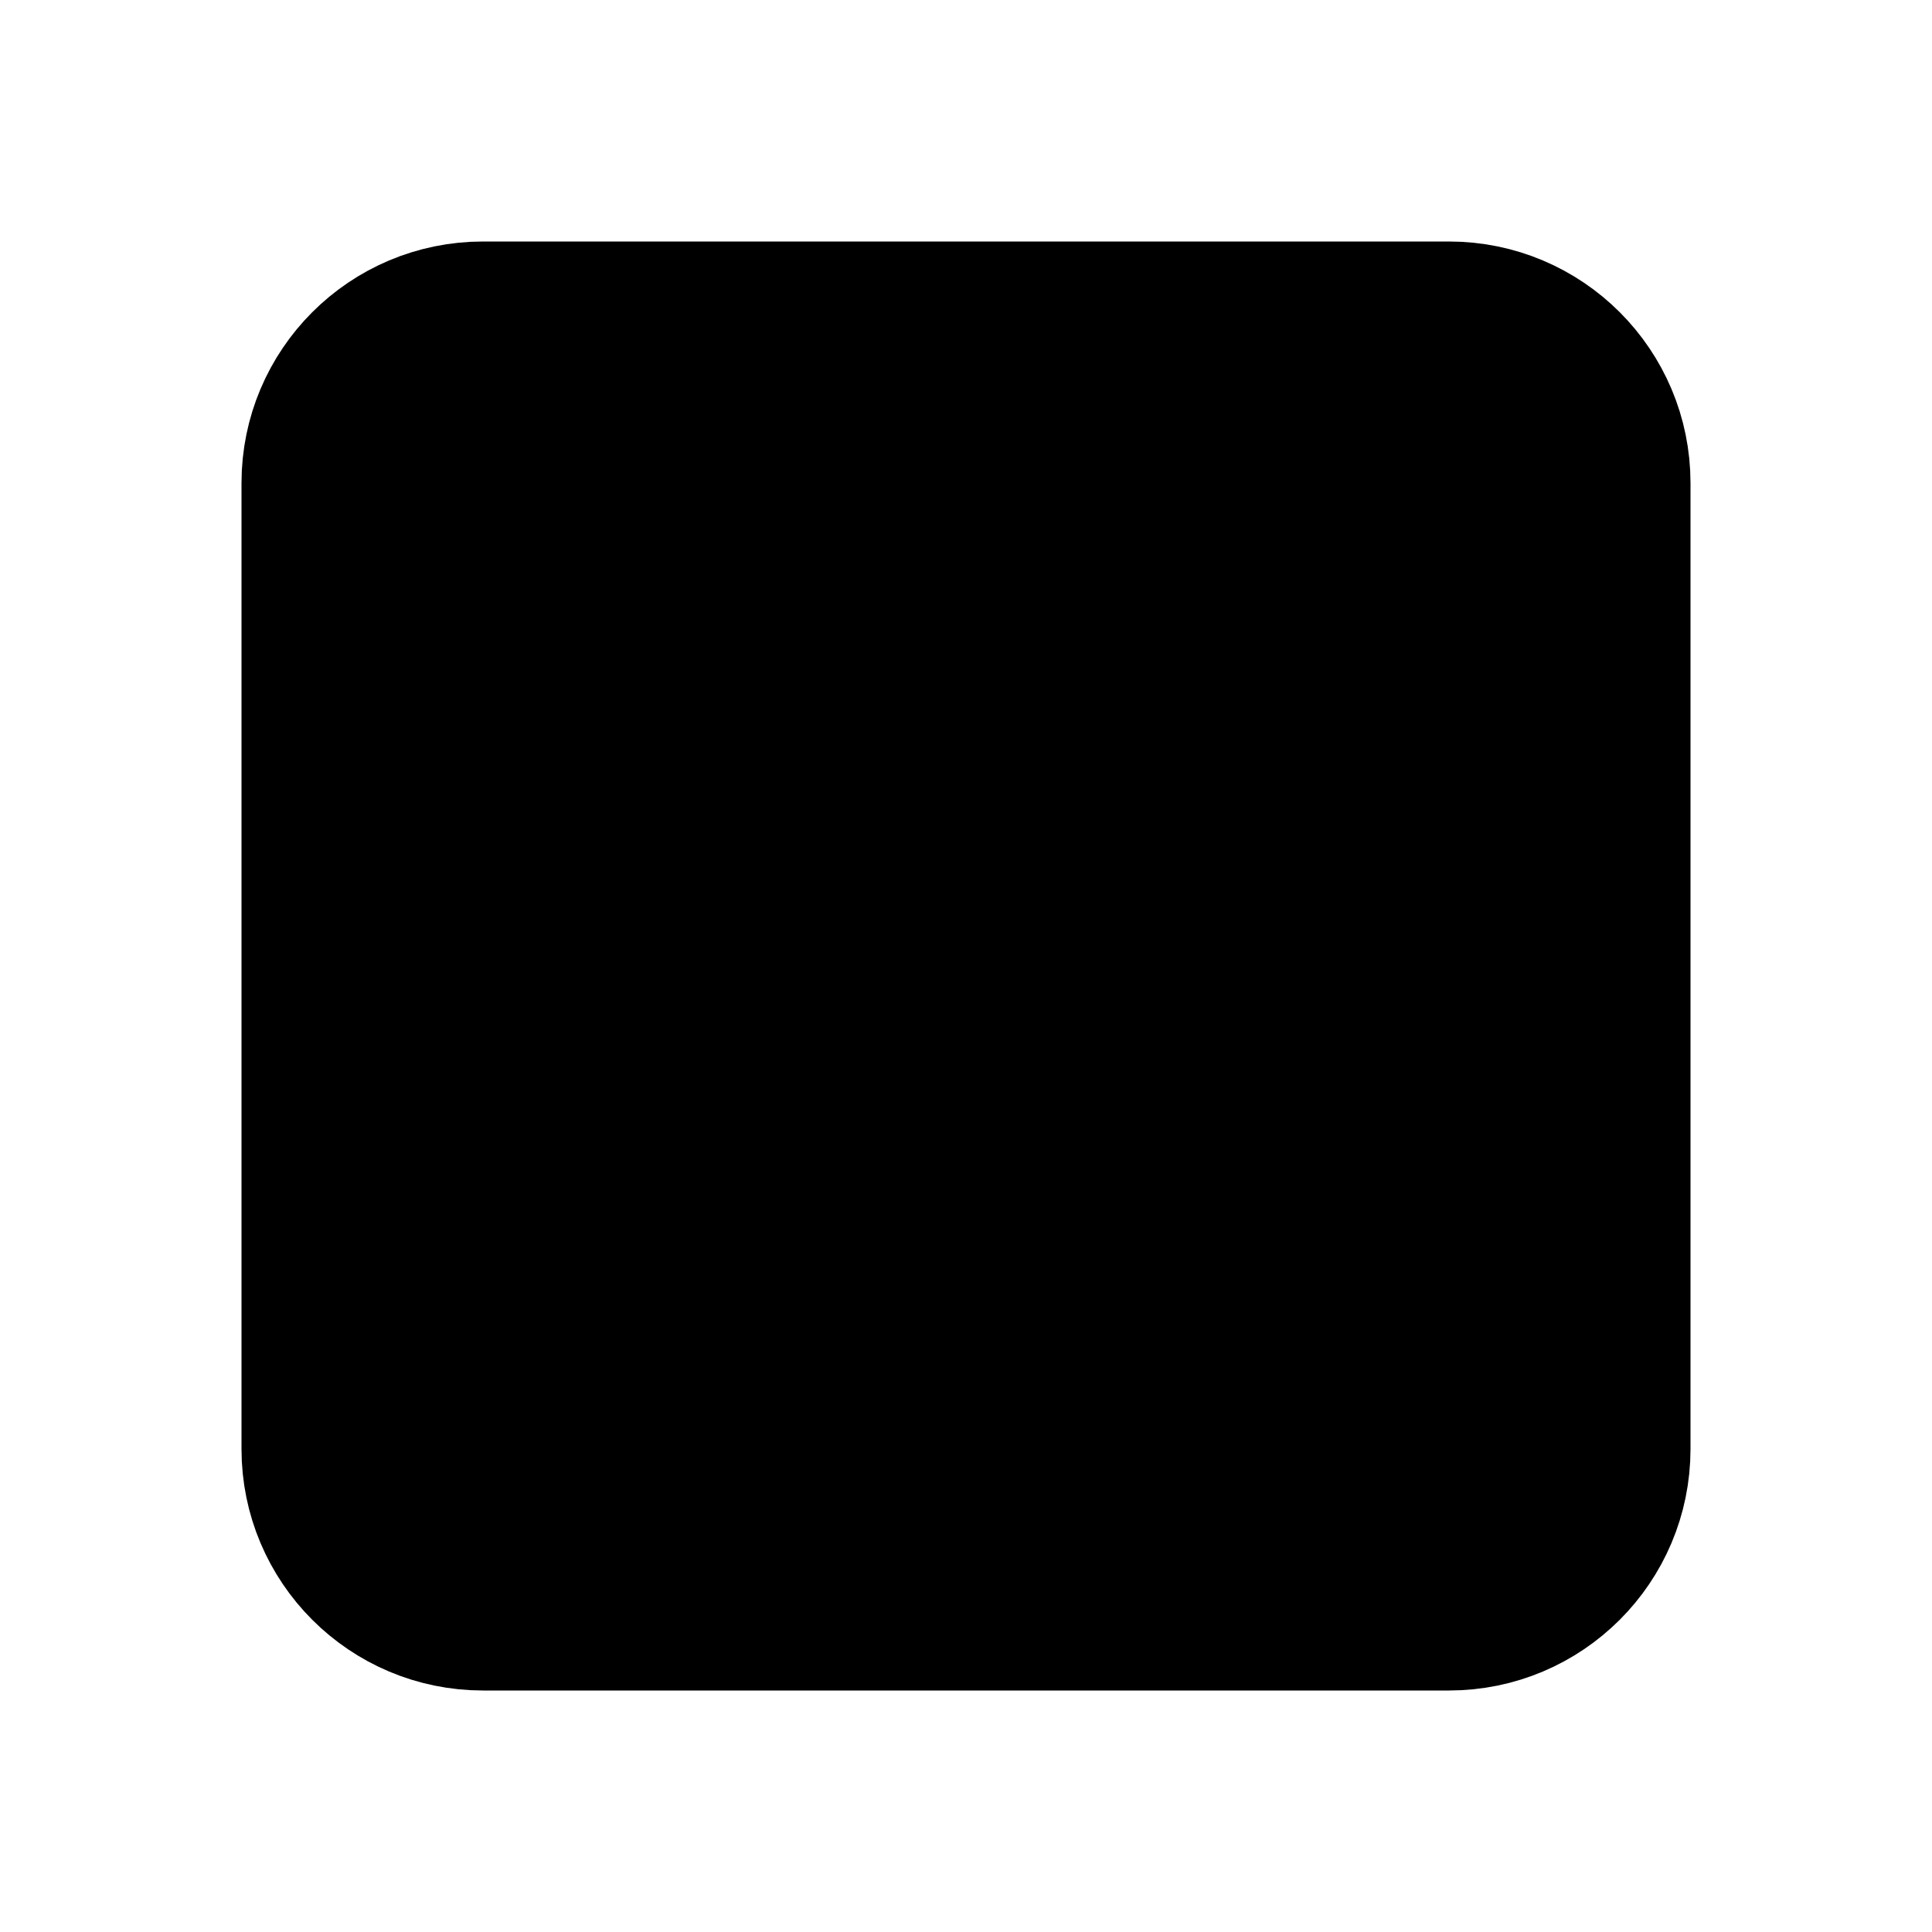
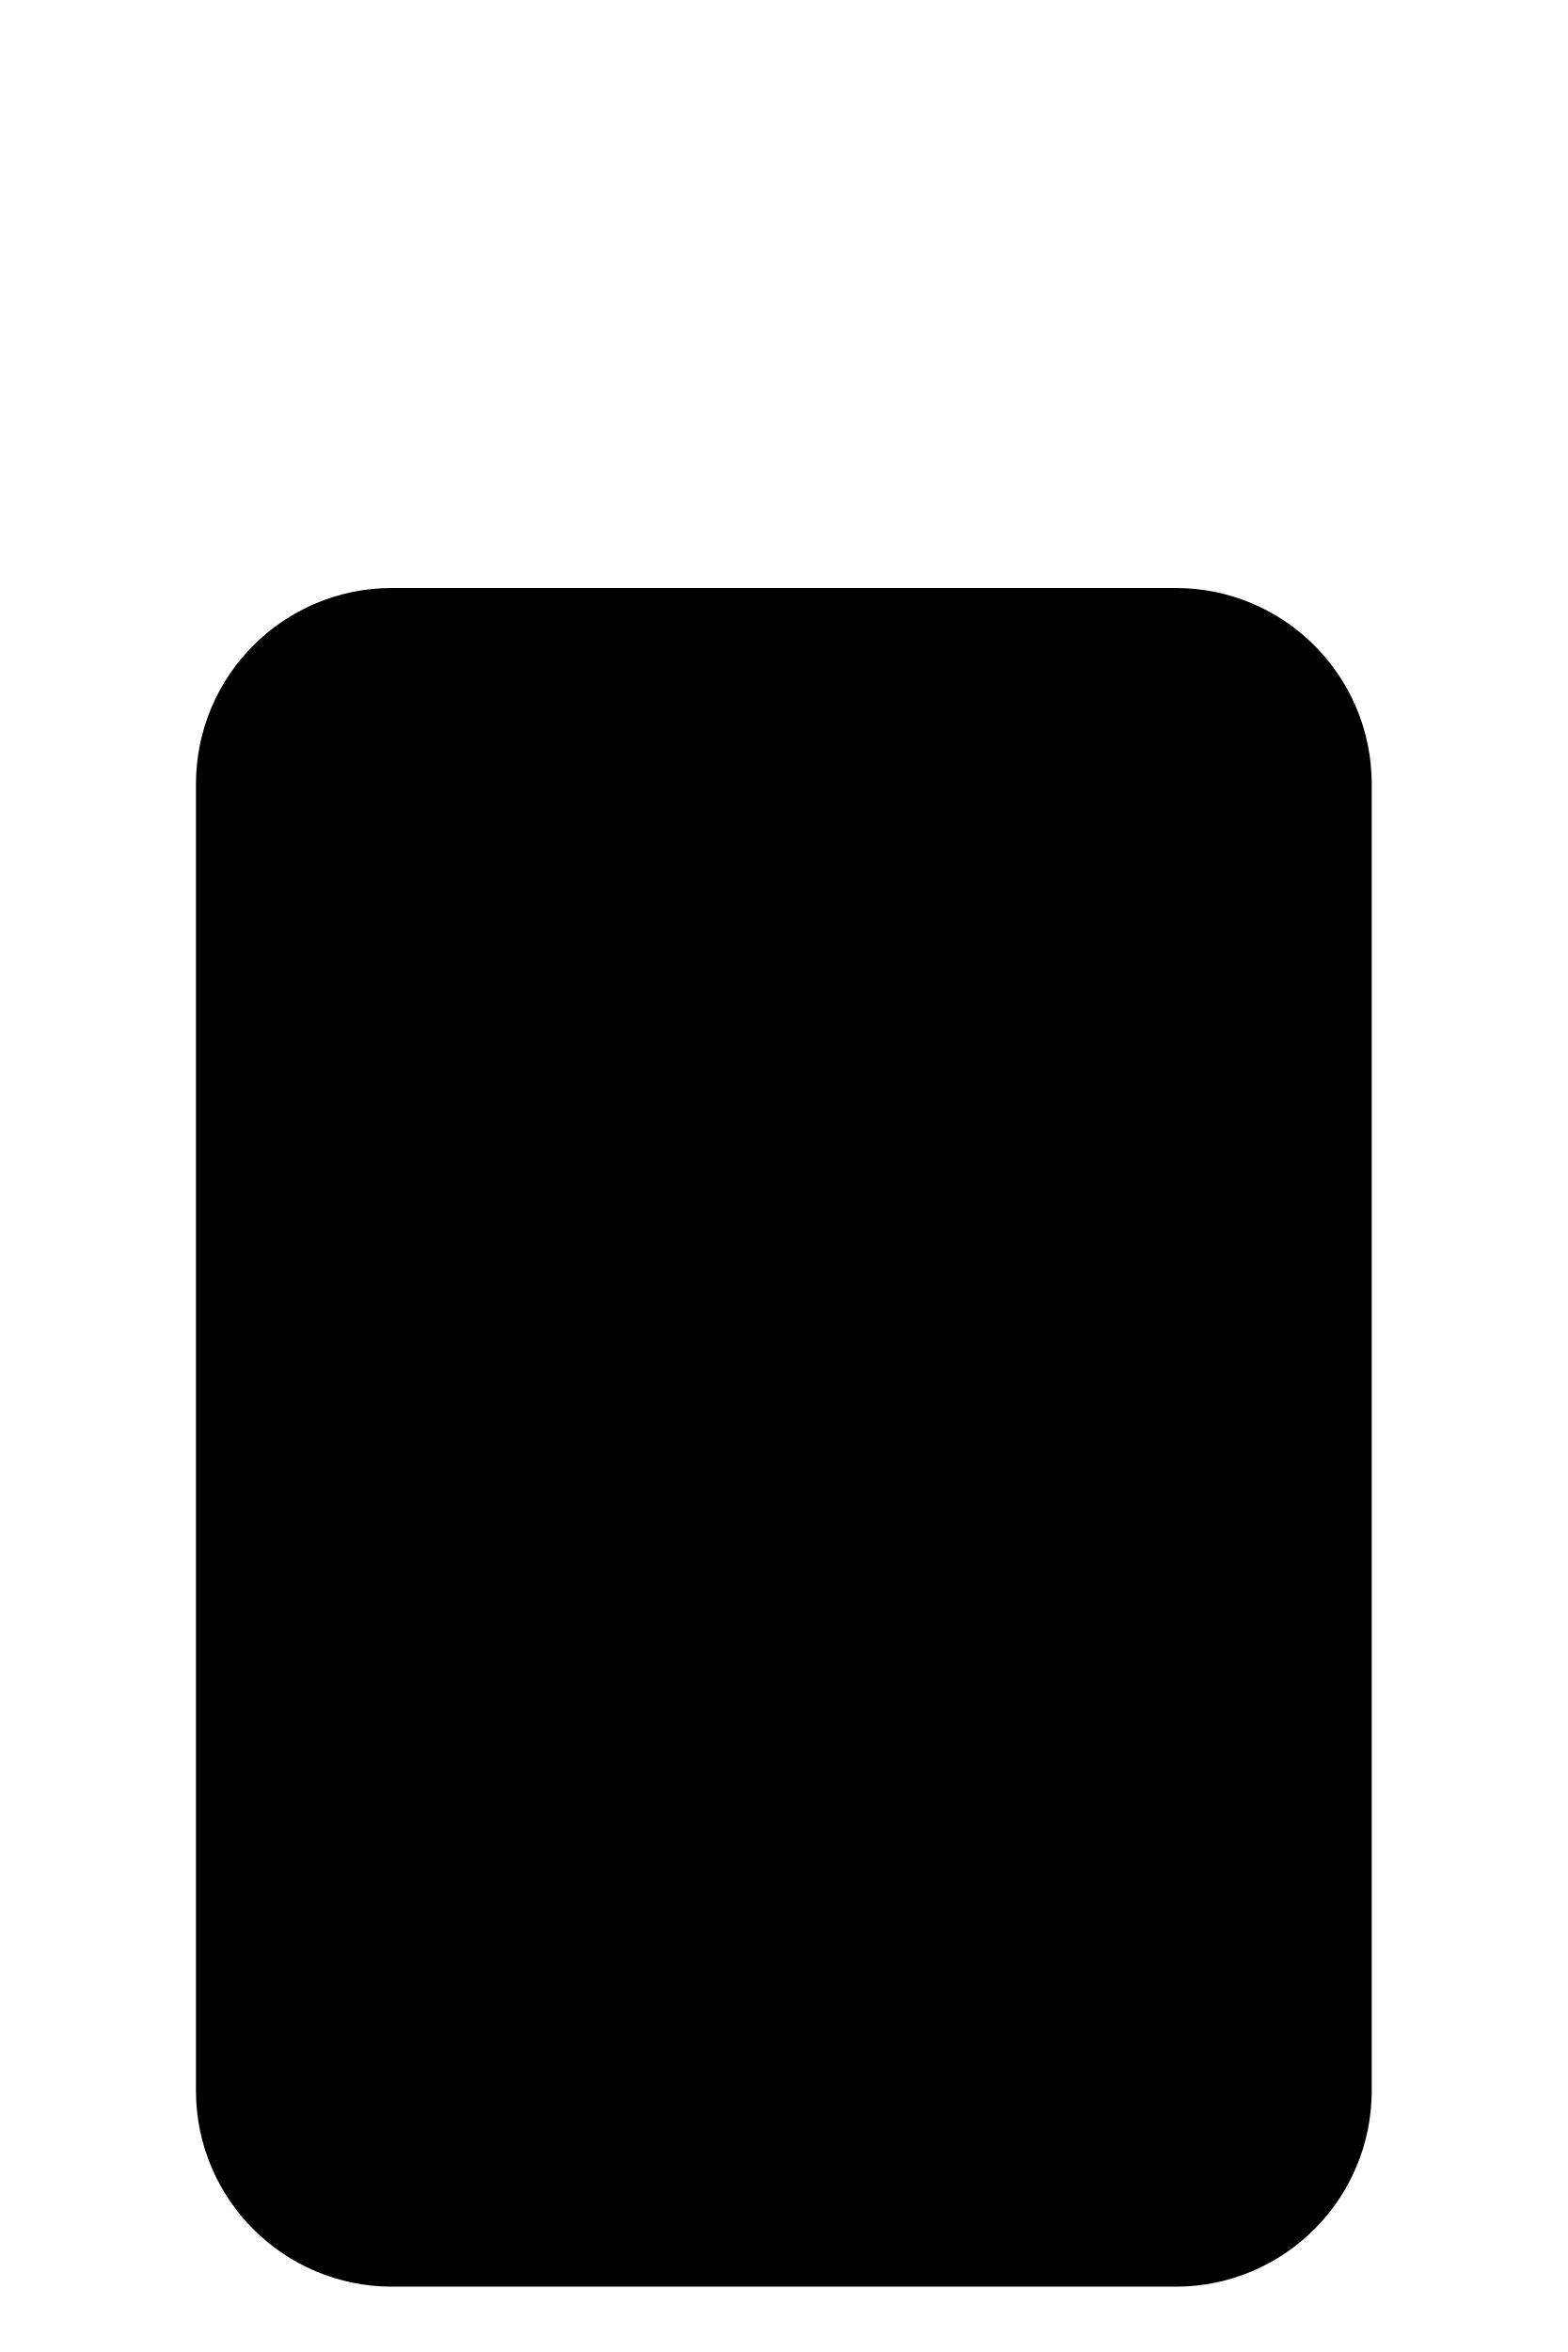
- <svg xmlns="http://www.w3.org/2000/svg" width="800px" height="800px" viewBox="0 0 24 24" fill="none">
-   <rect x="4" y="4" width="16" height="16" rx="2" stroke="#000000" fill="#000000" stroke-width="2" stroke-linecap="round" stroke-linejoin="round" />
+ <svg xmlns="http://www.w3.org/2000/svg" width="400px" height="600px" viewBox="0 0 24 24" fill="none">
+   <rect x="4" y="4" width="16" height="24" rx="2" stroke="#000000" fill="#000000" stroke-width="2" stroke-linecap="round" stroke-linejoin="round" />
</svg>
